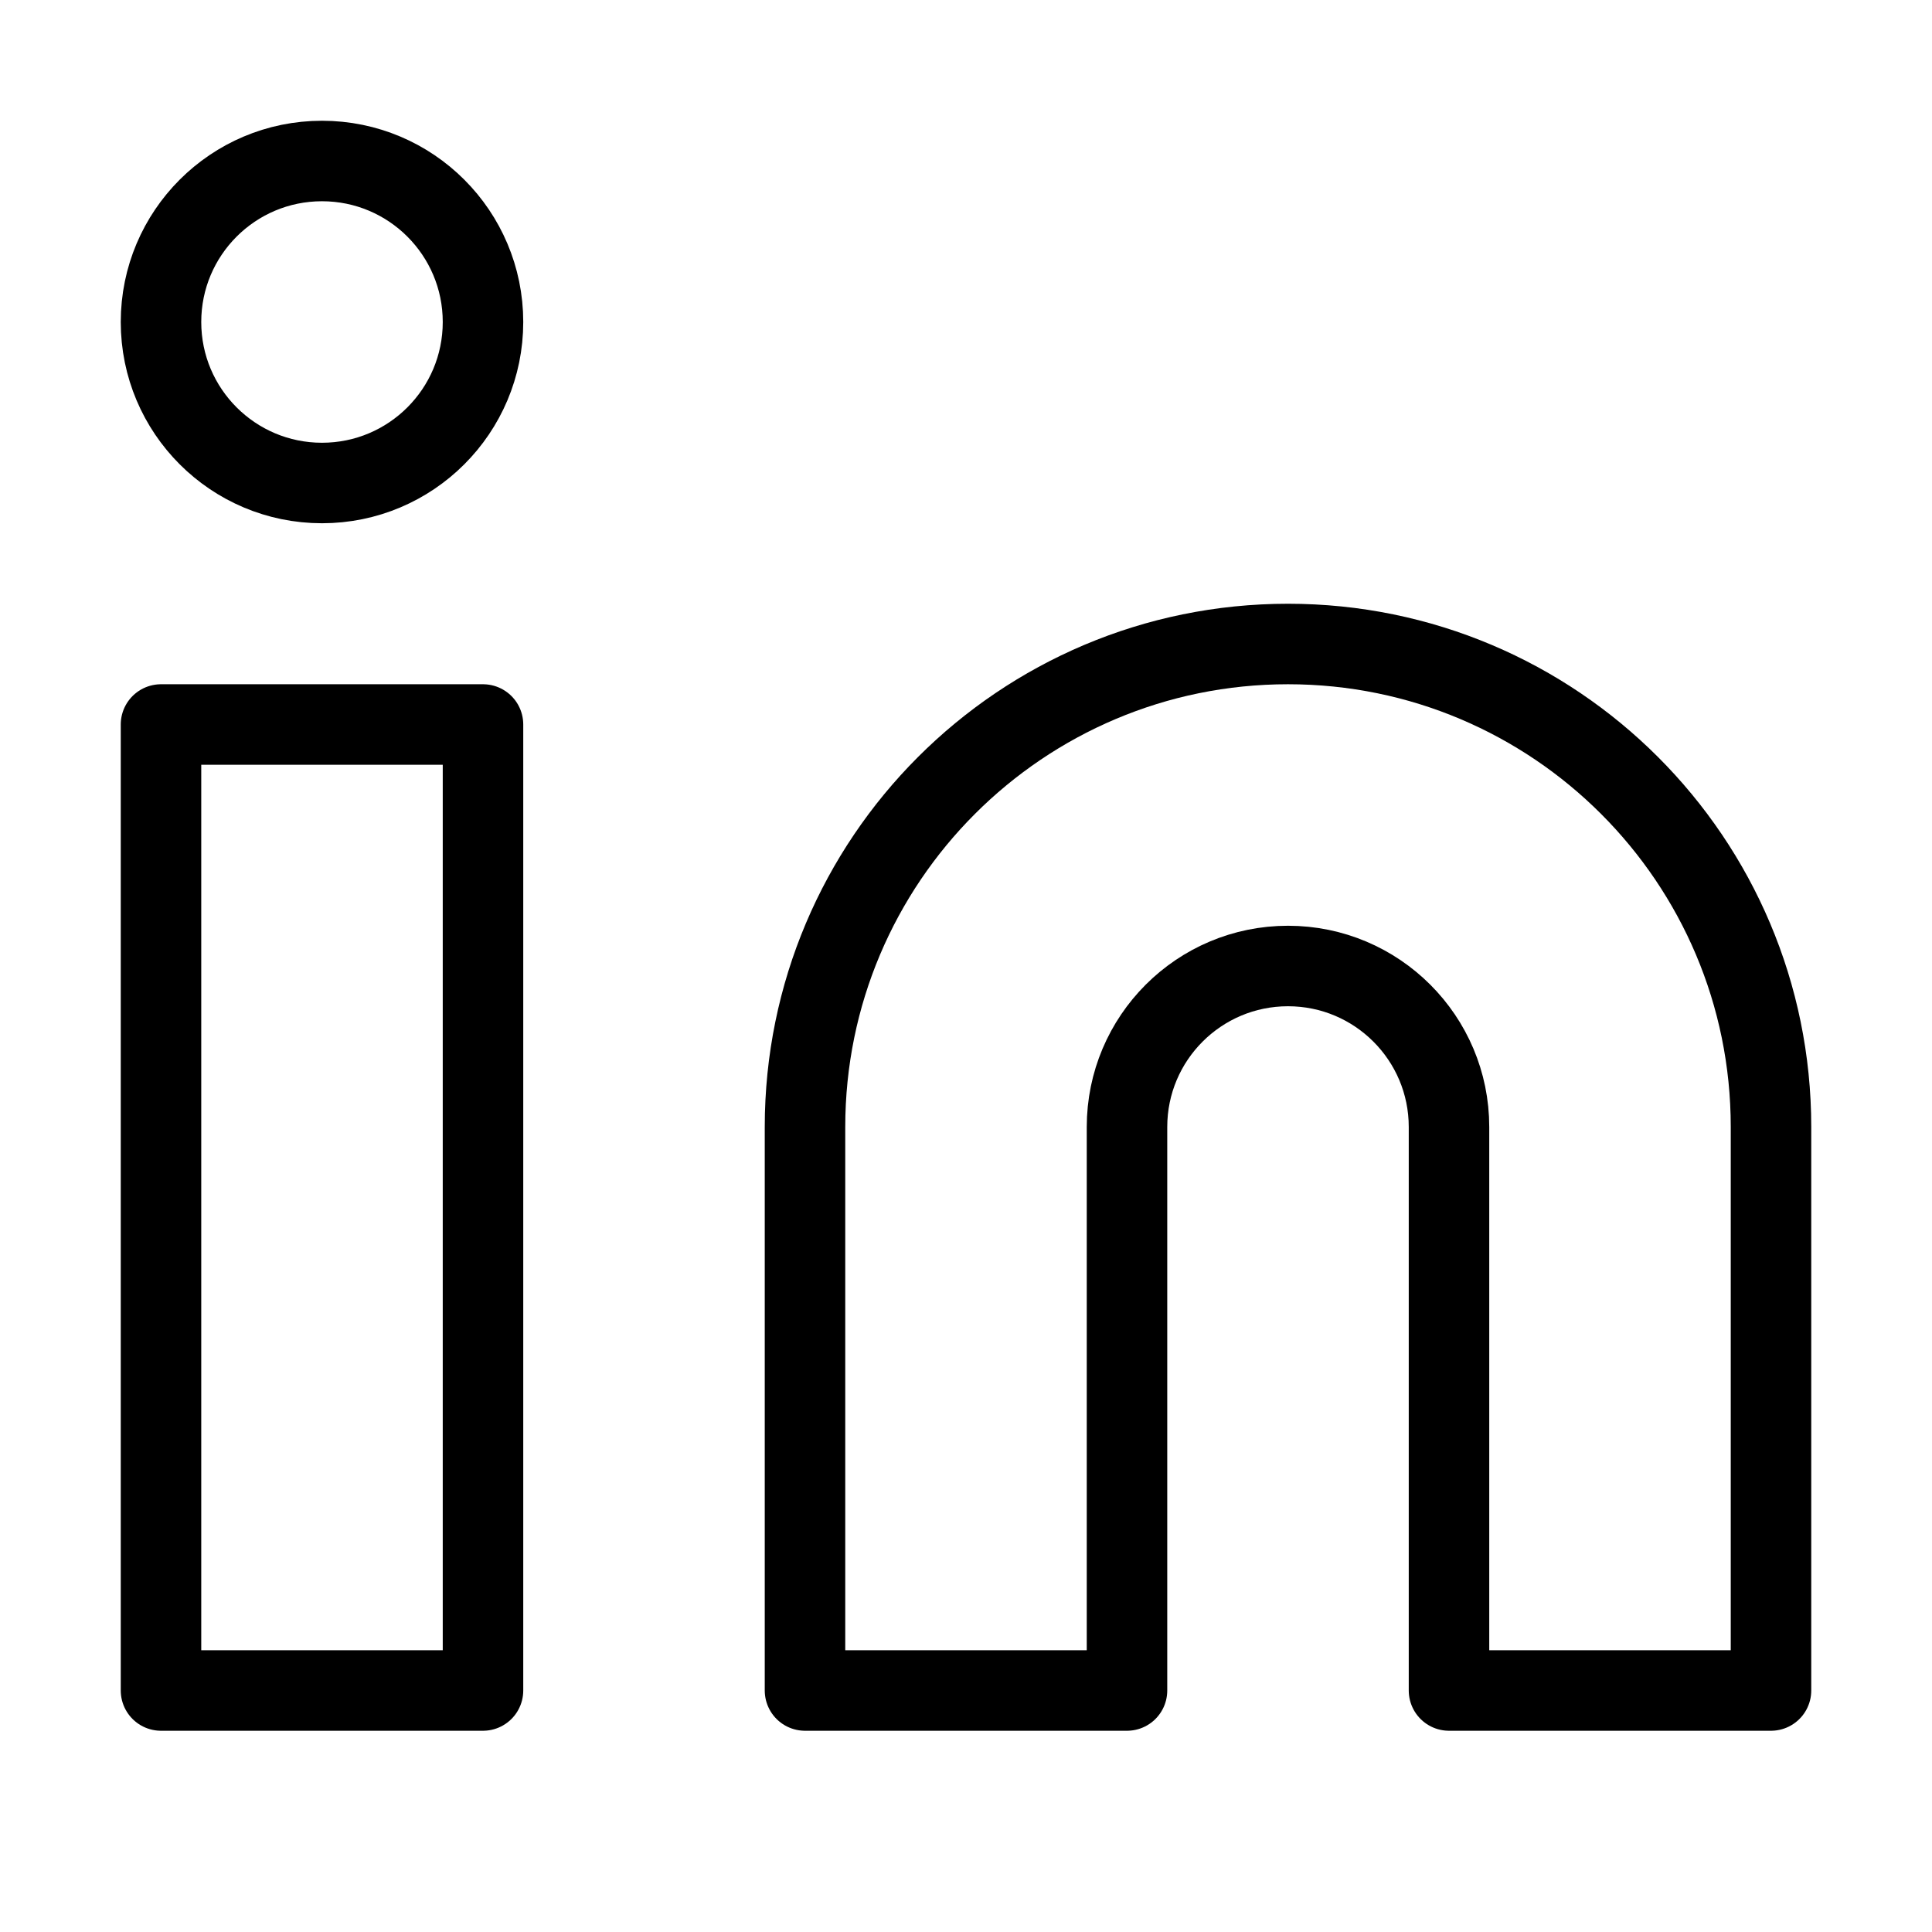
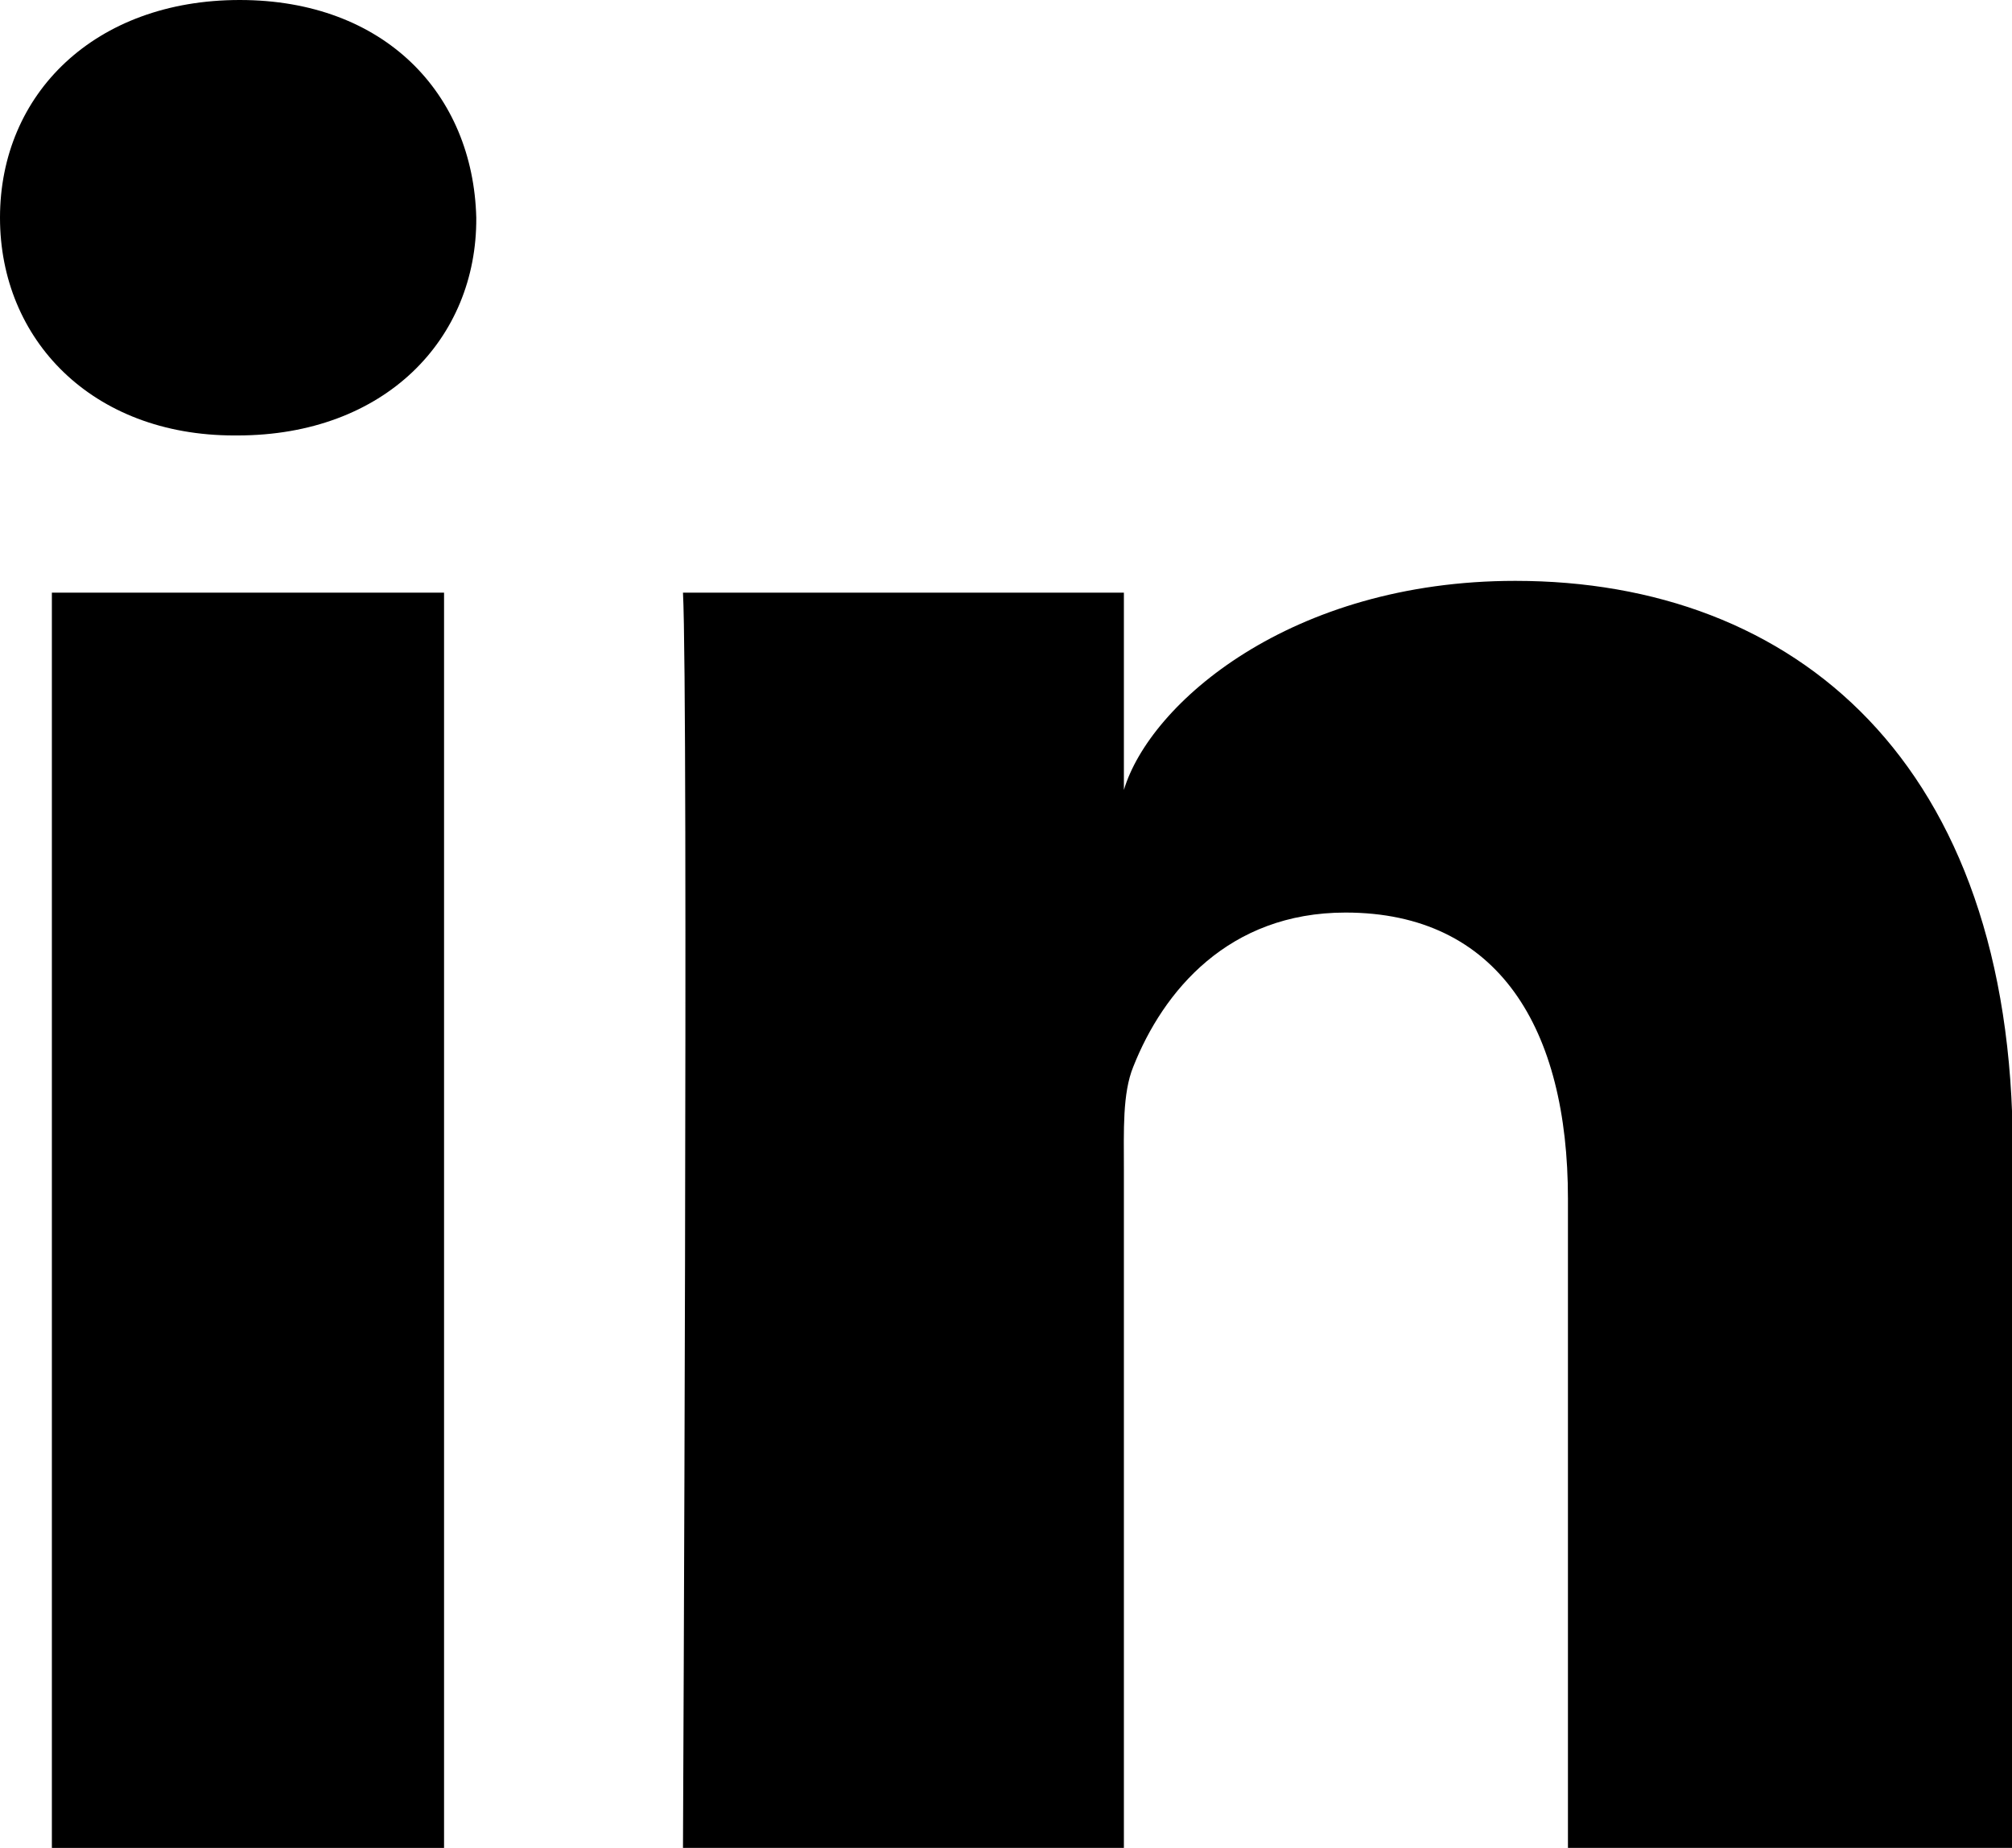
- <svg xmlns="http://www.w3.org/2000/svg" width="40" height="40" viewBox="0 0 24 24" fill="none" stroke="currentColor" stroke-width="1" stroke-linecap="round" stroke-linejoin="round" class="feather feather-linkedin">
-   <path d="M16 8a6 6 0 0 1 6 6v7h-4v-7a2 2 0 0 0-2-2 2 2 0 0 0-2 2v7h-4v-7a6 6 0 0 1 6-6z" />
-   <rect x="2" y="9" width="4" height="12" />
-   <circle cx="4" cy="4" r="2" />
+ <svg xmlns="http://www.w3.org/2000/svg" fill="#000000" version="1.1" id="Layer_1" viewBox="-271 283.9 256 235.1" xml:space="preserve">
+   <g>
+     <rect x="-264.4" y="359.3" width="49.9" height="159.7" />
+     <path d="M-240.5,283.9c-18.4,0-30.5,11.9-30.5,27.7c0,15.5,11.7,27.7,29.8,27.7h0.4c18.8,0,30.5-12.3,30.4-27.7   C-210.8,295.8-222.1,283.9-240.5,283.9z" />
+     <path d="M-78.2,357.8c-28.6,0-46.5,15.6-49.8,26.6v-25.1h-56.1c0.7,13.3,0,159.7,0,159.7h56.1v-86.3c0-4.9-0.2-9.7,1.2-13.1   c3.8-9.6,12.1-19.6,27-19.6c19.5,0,28.3,14.8,28.3,36.4V519h56.6v-88.8C-14.9,380.8-42.7,357.8-78.2,357.8z" />
+   </g>
</svg>
